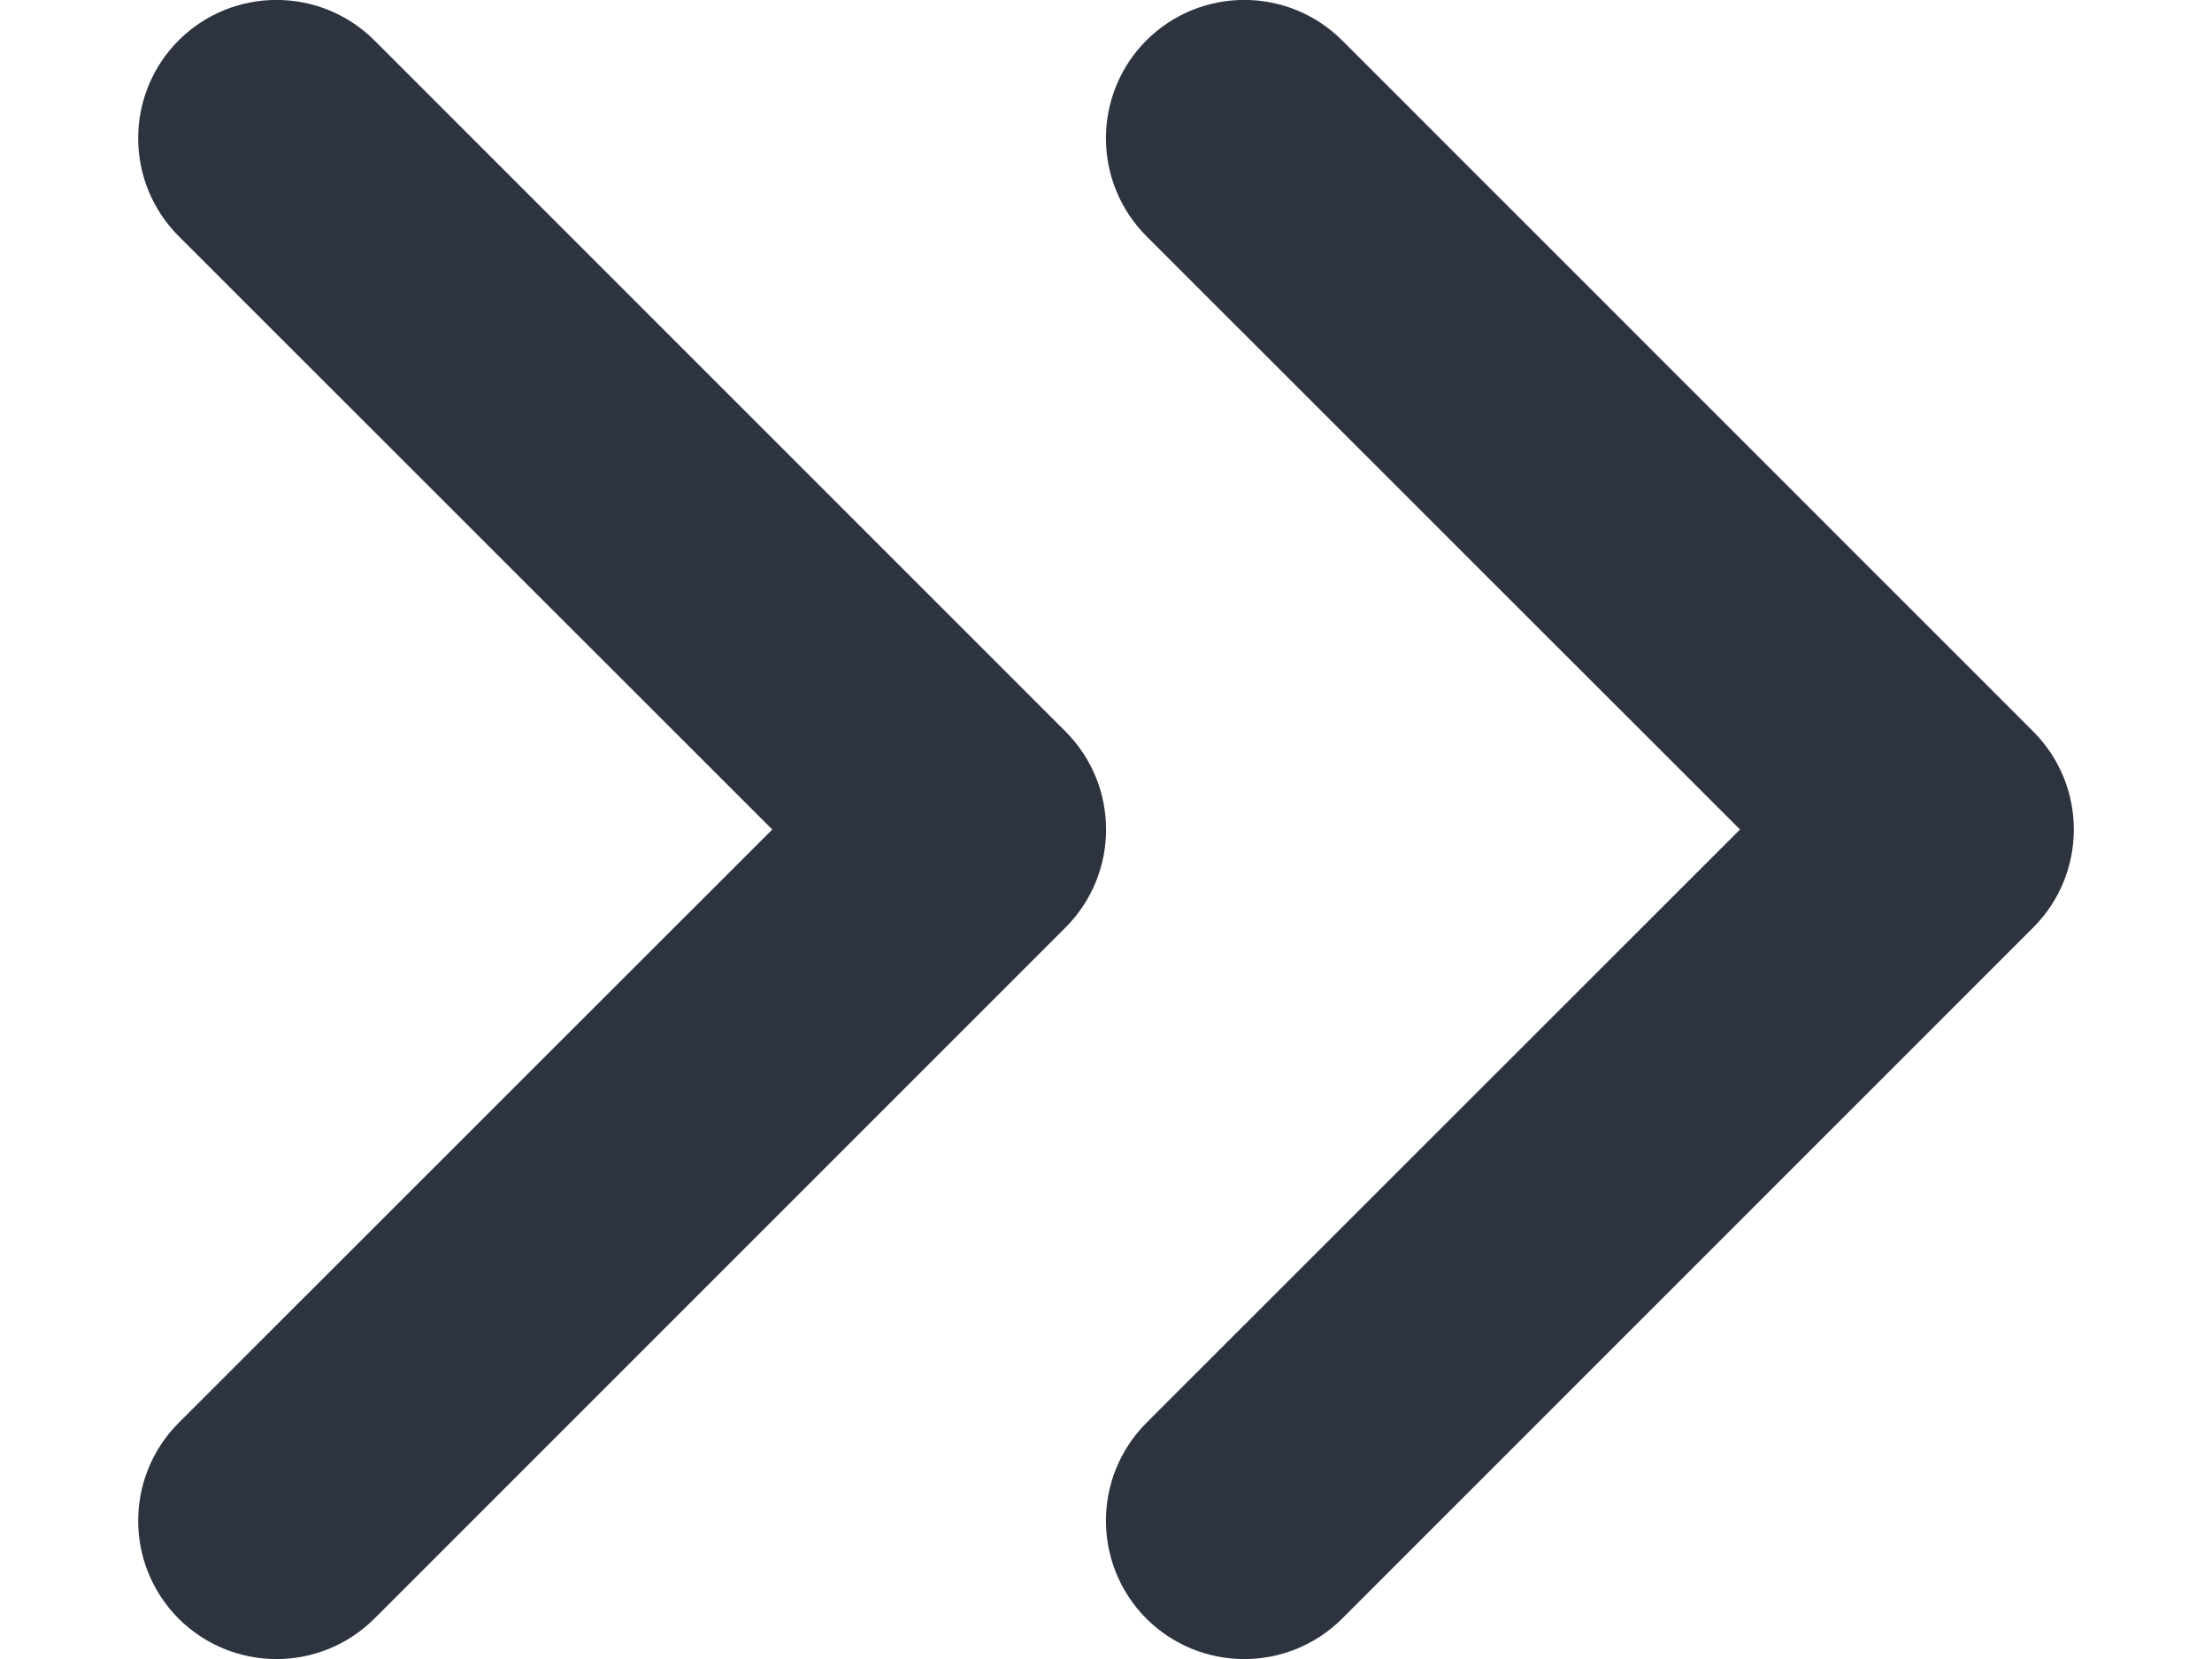
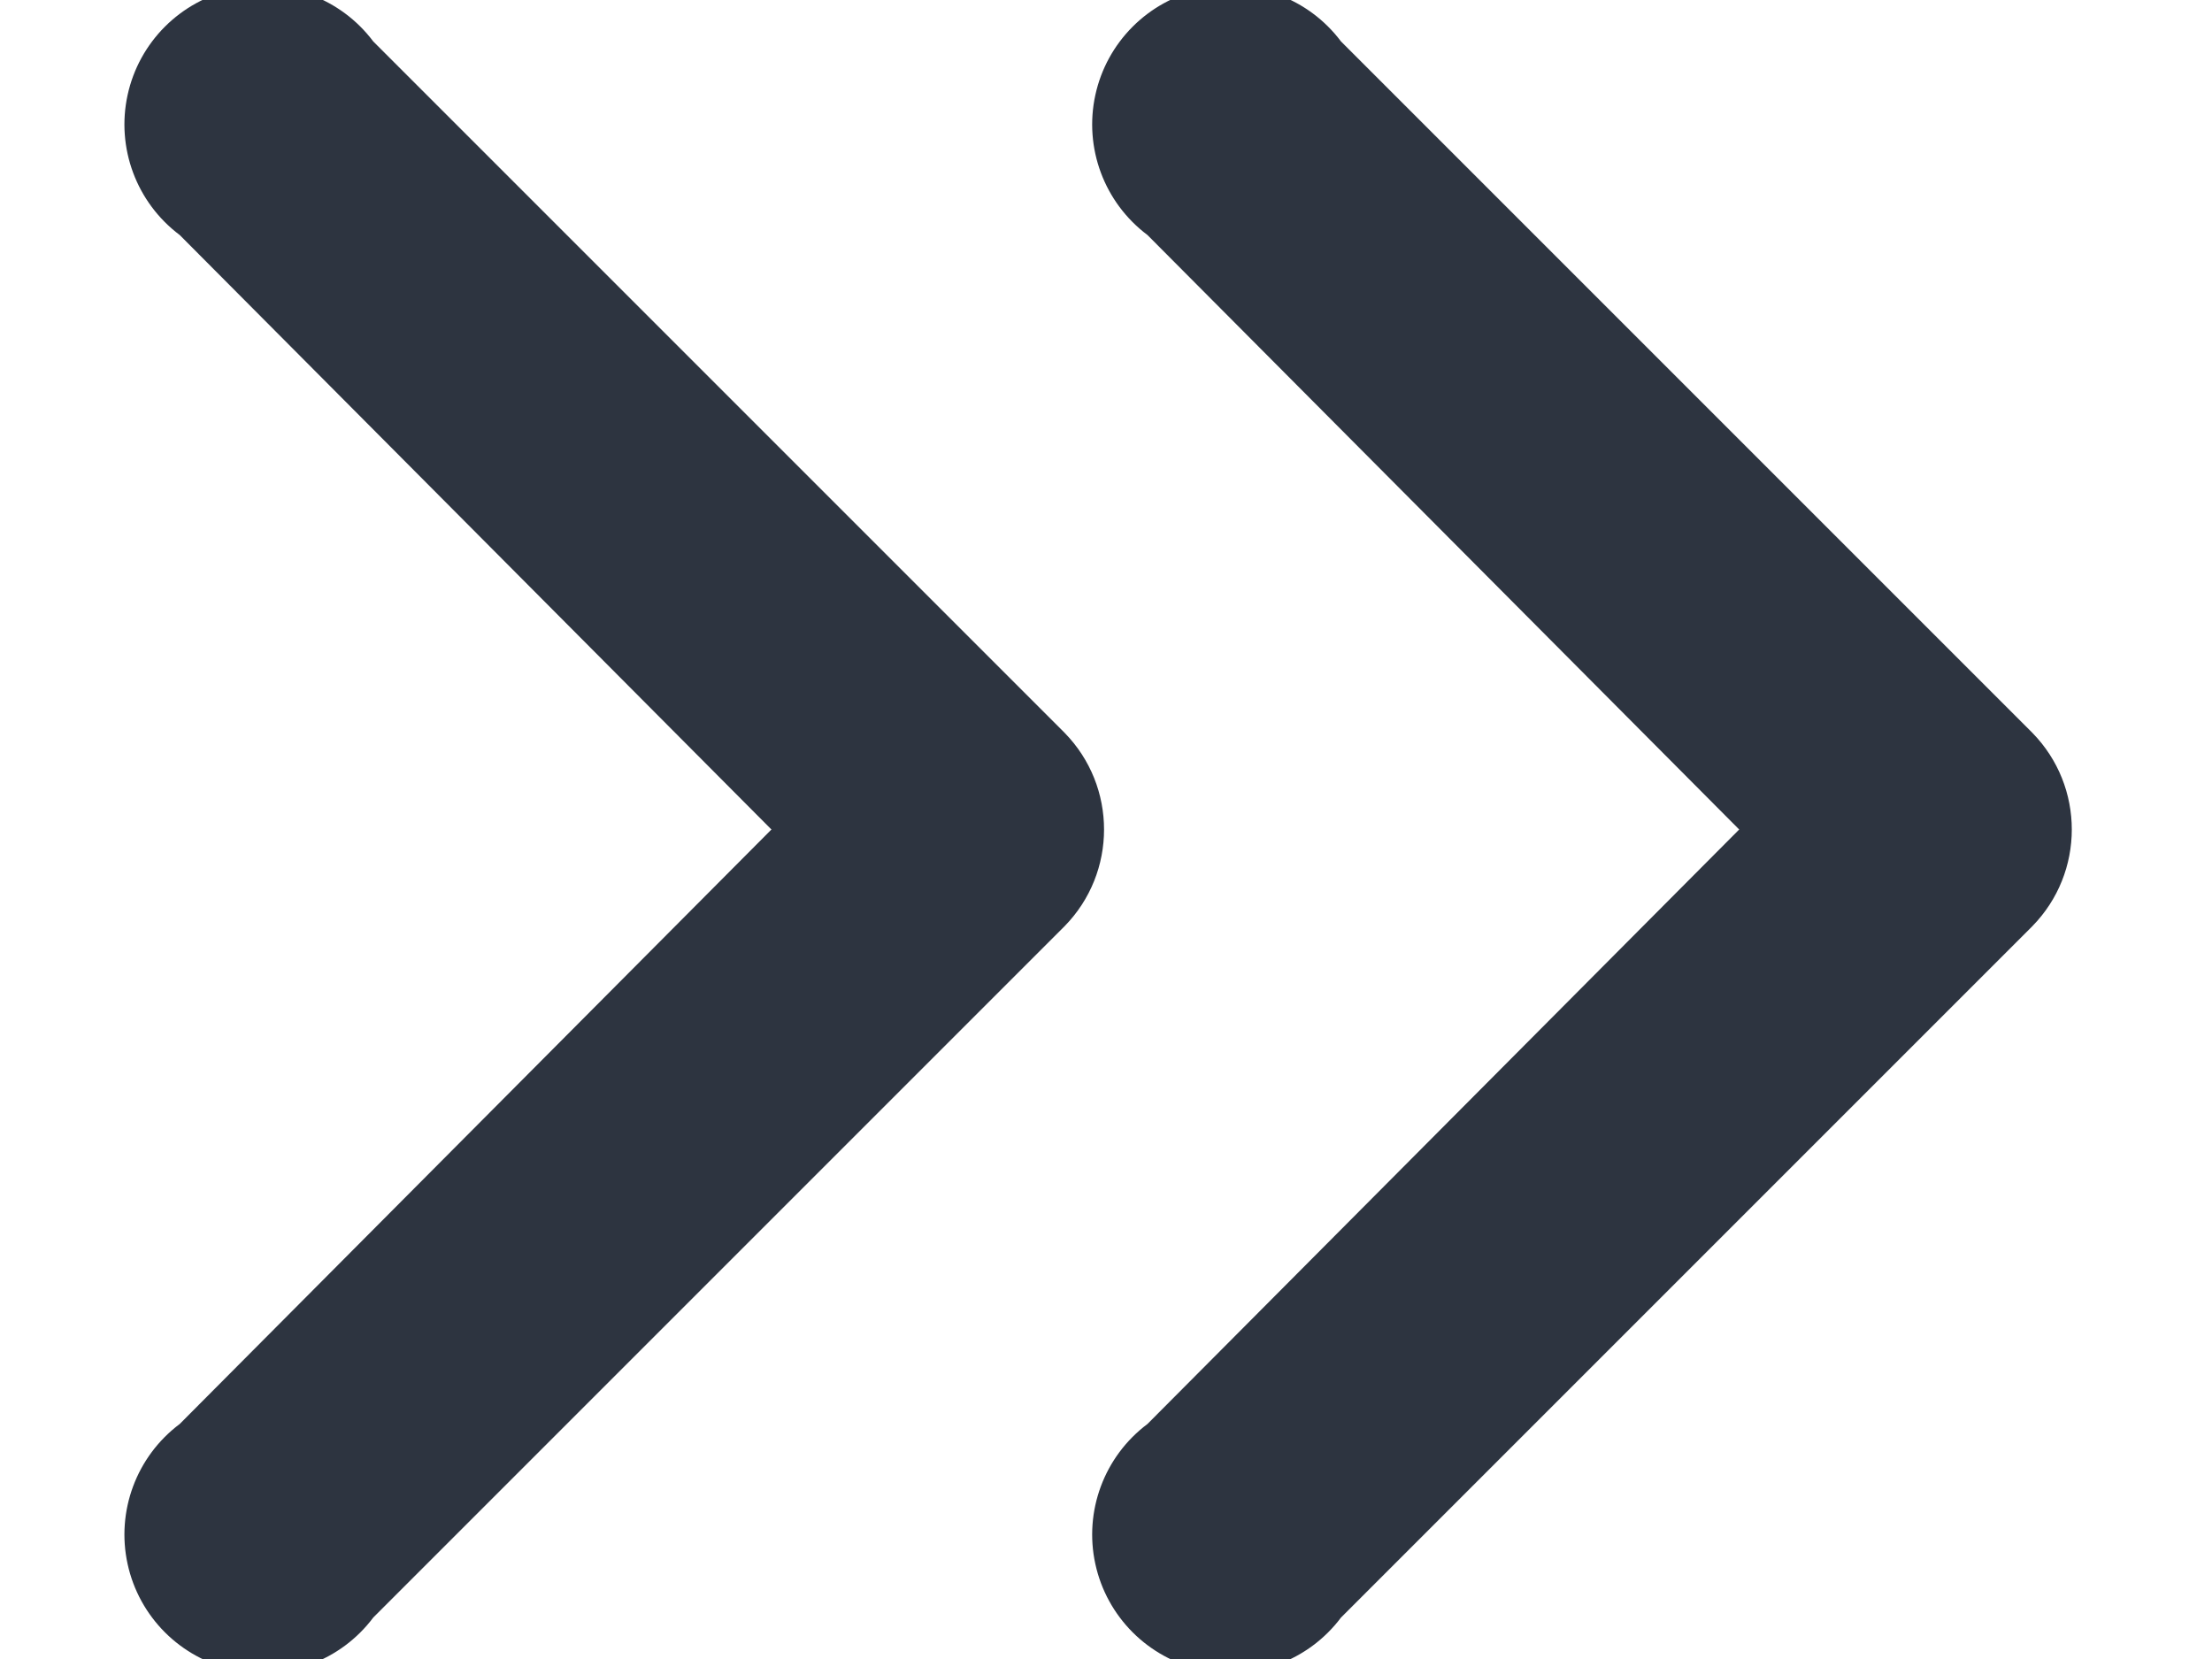
<svg xmlns="http://www.w3.org/2000/svg" width="8" height="6" viewBox="0 0 8 6" fill="none">
-   <path fill-rule="evenodd" clip-rule="evenodd" d="M1.354 0.146C1.158 -0.049 0.842 -0.049 0.646 0.146C0.451 0.342 0.451 0.658 0.646 0.854L2.793 3L0.646 5.146C0.451 5.342 0.451 5.658 0.646 5.854C0.842 6.049 1.158 6.049 1.354 5.854L3.854 3.354C4.049 3.158 4.049 2.842 3.854 2.646L1.354 0.146ZM4.854 0.146C4.658 -0.049 4.342 -0.049 4.146 0.146C3.951 0.342 3.951 0.658 4.146 0.854L6.293 3L4.146 5.146C3.951 5.342 3.951 5.658 4.146 5.854C4.342 6.049 4.658 6.049 4.854 5.854L7.354 3.354C7.549 3.158 7.549 2.842 7.354 2.646L4.854 0.146Z" fill="#2D3440" />
+   <path fill-rule="evenodd" clip-rule="evenodd" d="M1.35.15a.5.5 0 1 0-.7.7L2.79 3 .65 5.15a.5.5 0 1 0 .7.7l2.5-2.5a.5.5 0 0 0 0-.7L1.35.15Zm3.5 0a.5.5 0 1 0-.7.7L6.29 3 4.15 5.15a.5.5 0 1 0 .7.7l2.5-2.5a.5.5 0 0 0 0-.7L4.85.15Z" fill="#2D3440" />
</svg>
